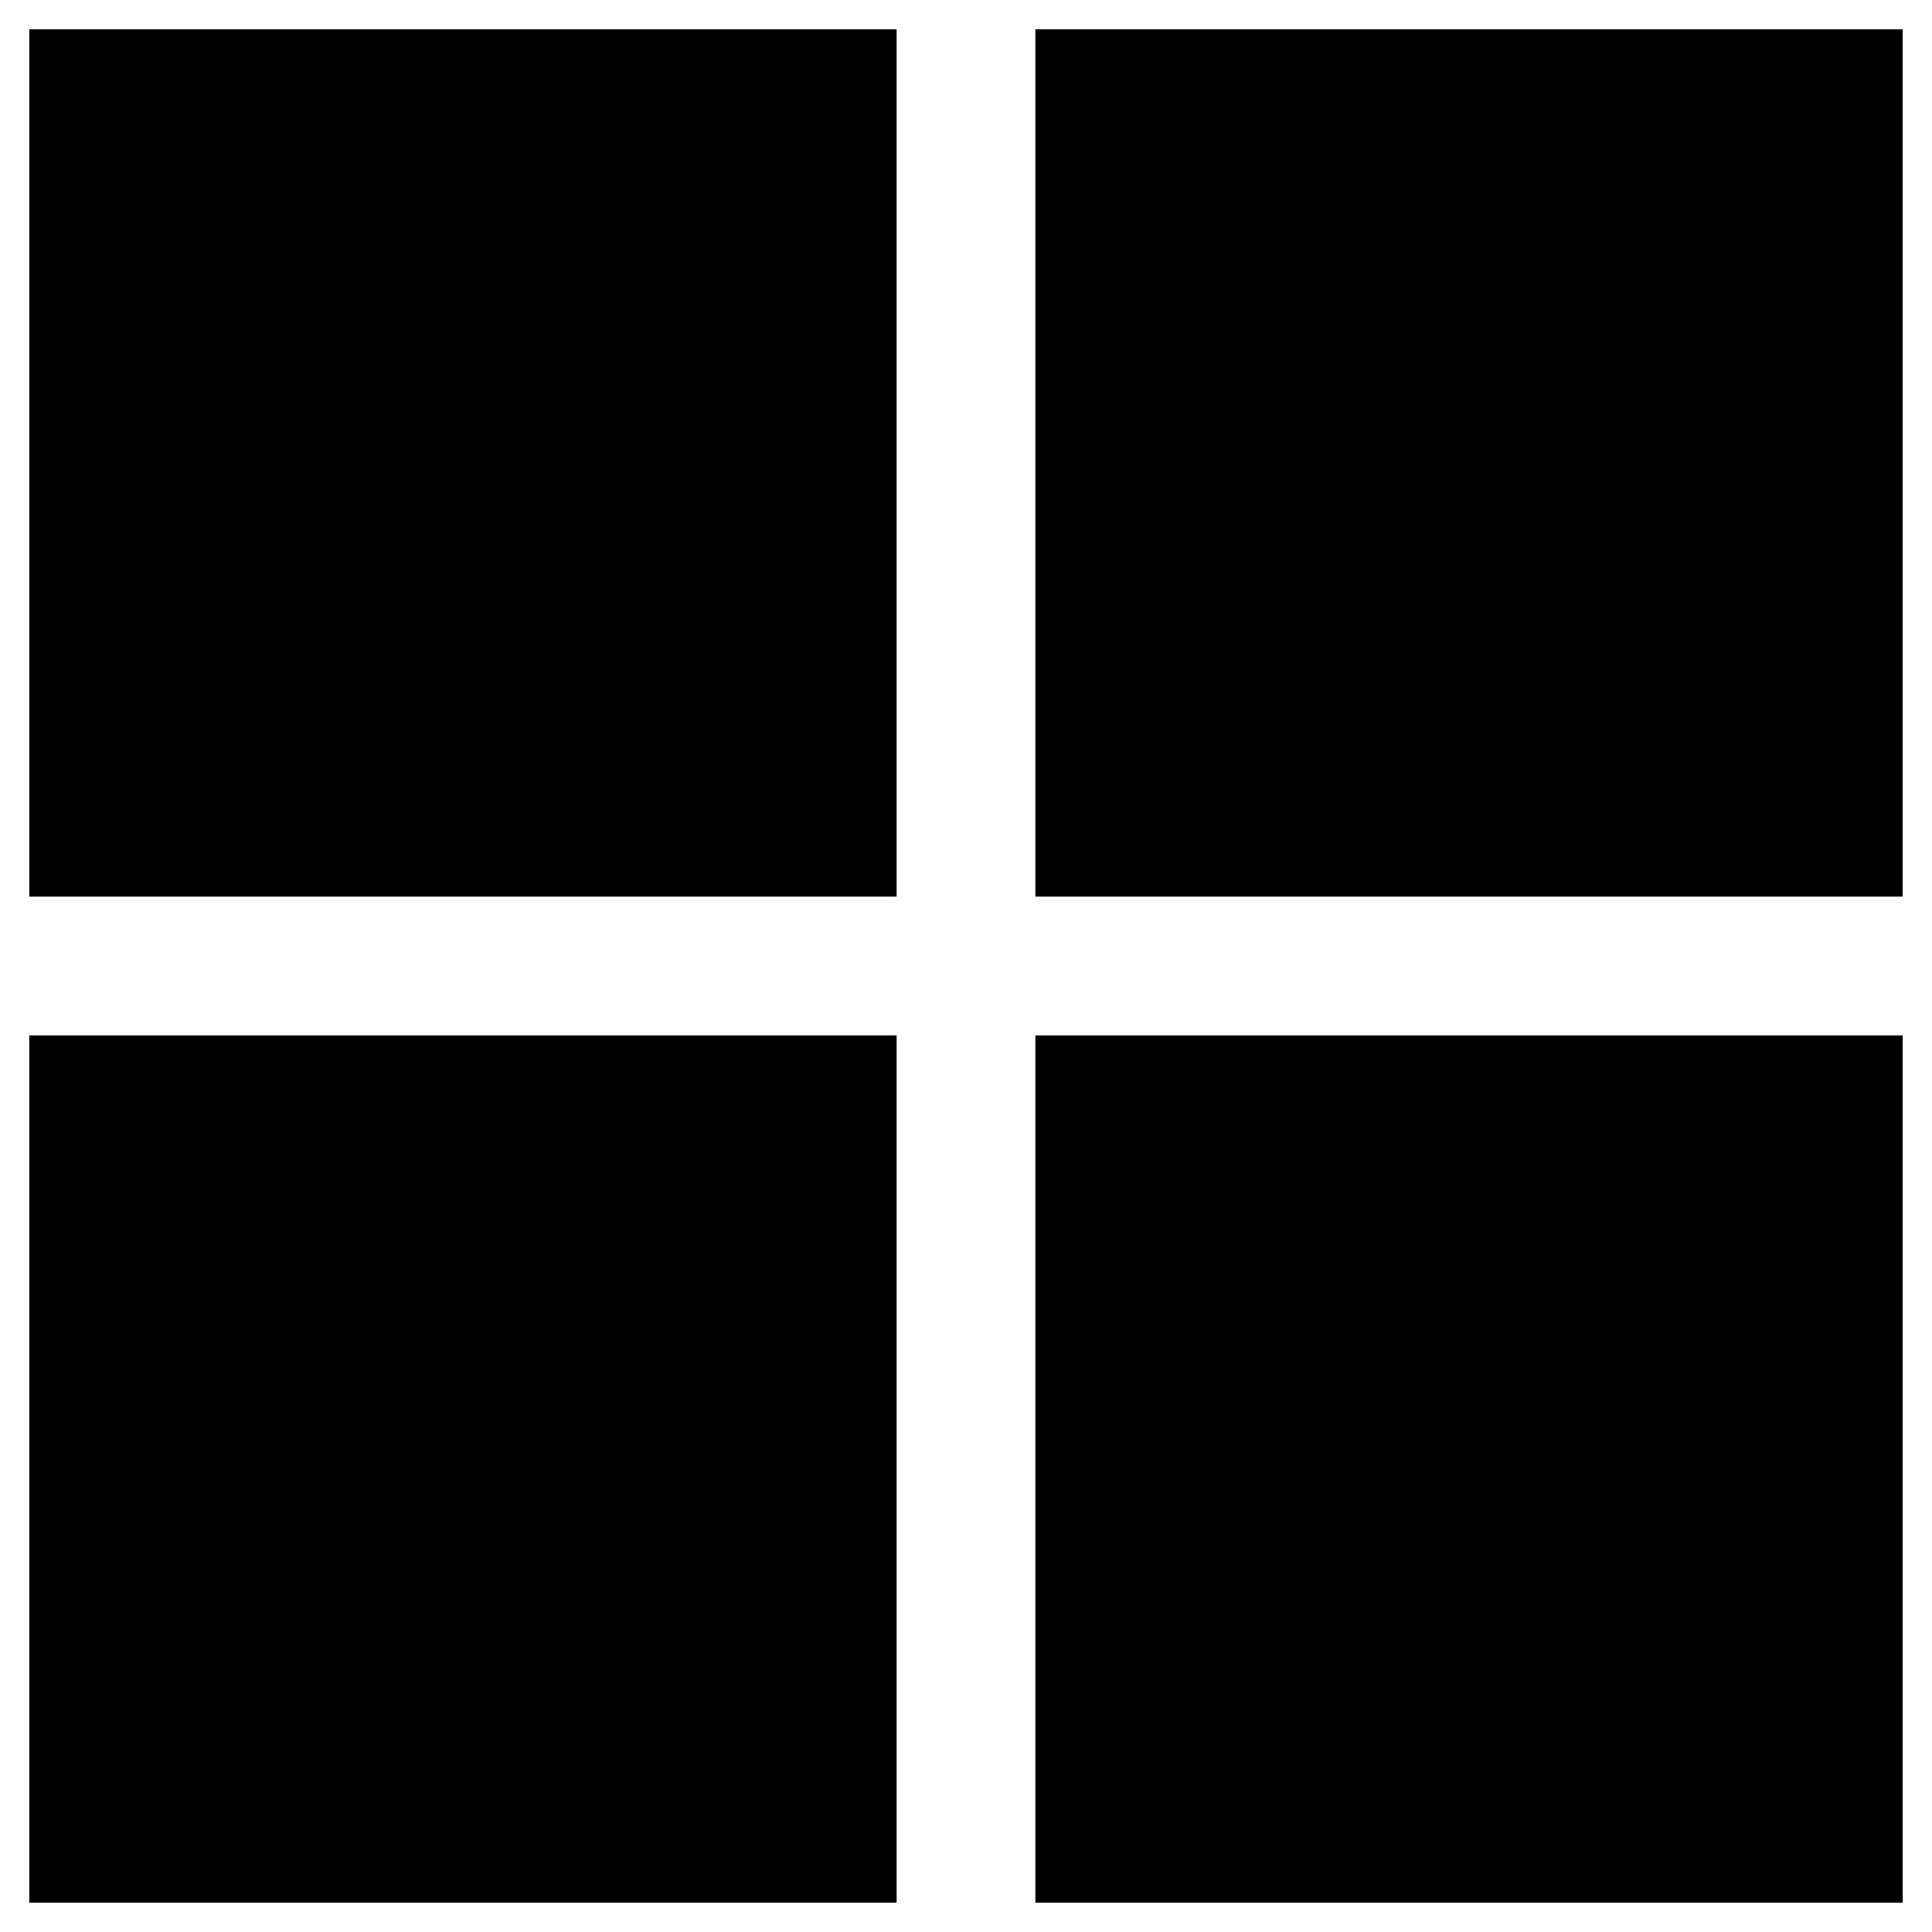
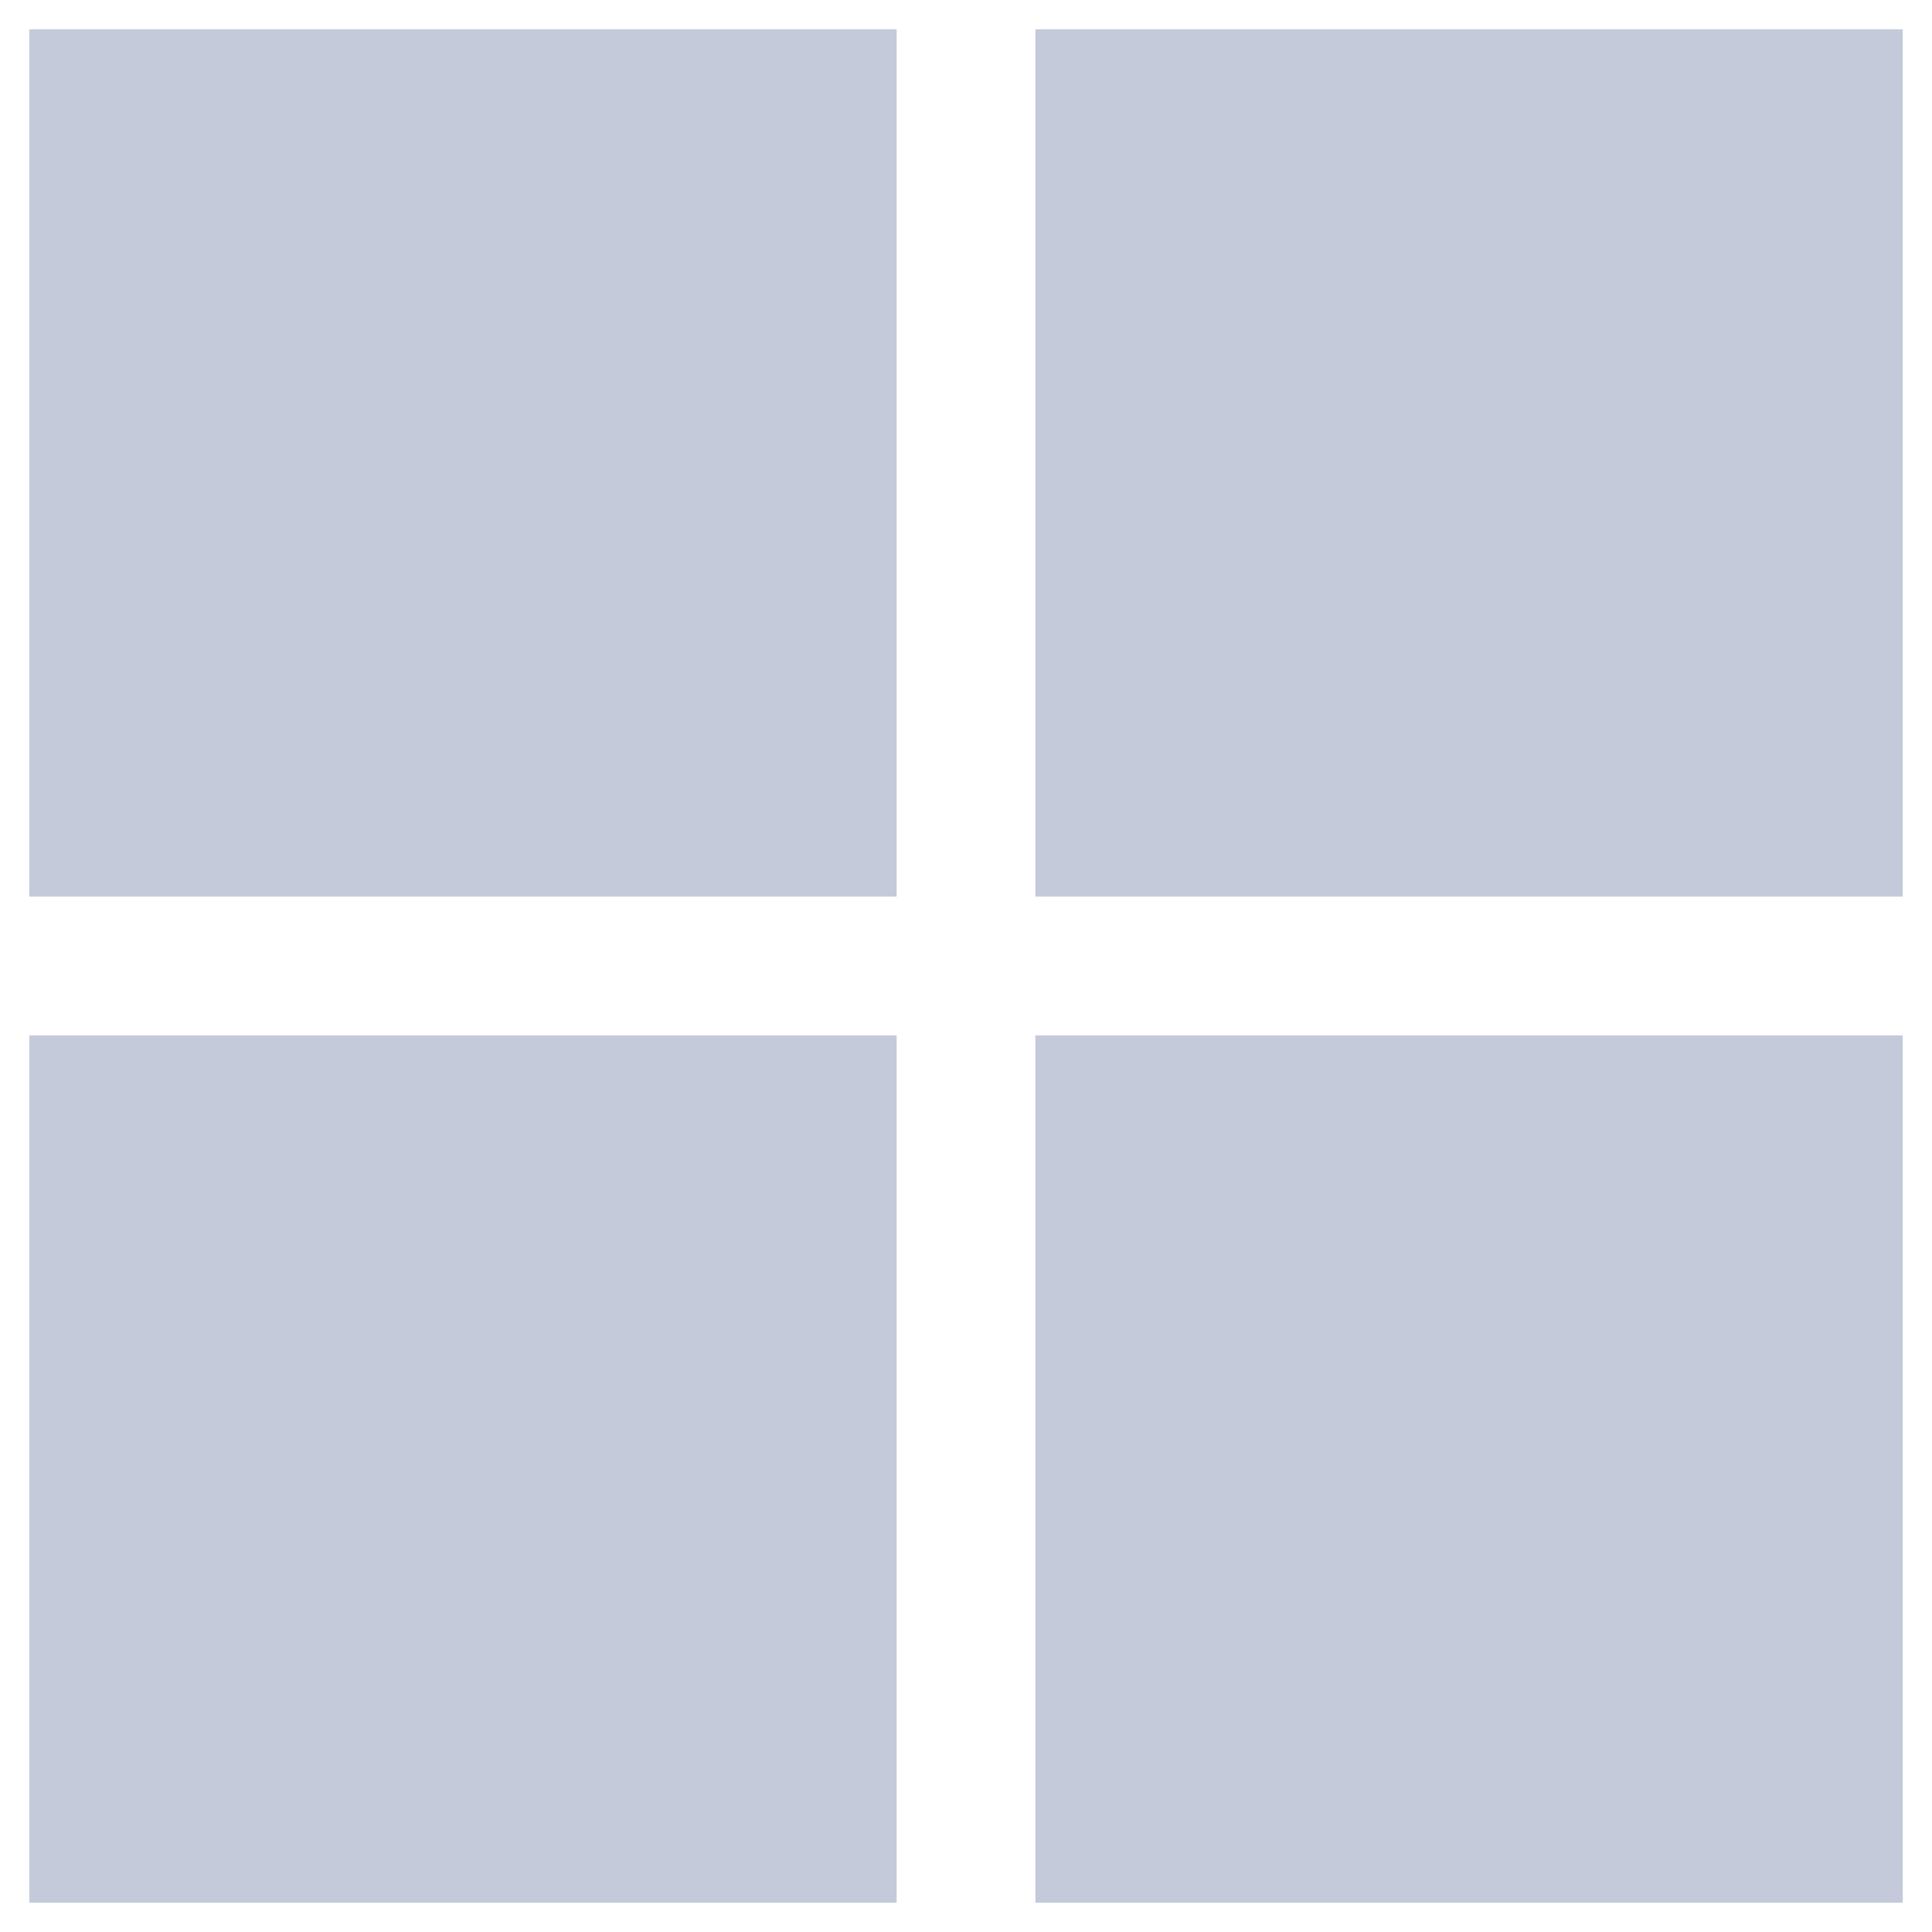
<svg xmlns="http://www.w3.org/2000/svg" width="66" height="66" viewBox="0 0 66 66" fill="none">
-   <rect x="1" y="1" width="29.63" height="29.63" fill="currentColor" />
-   <rect x="35.37" y="1" width="29.63" height="29.63" fill="currentColor" />
-   <rect x="1" y="35.37" width="29.63" height="29.63" fill="currentColor" />
-   <rect x="35.37" y="35.37" width="29.63" height="29.63" fill="currentColor" />
+   <rect x="1" y="1" width="29.63" height="29.63" fill="#C4CADA" />
+   <rect x="35.37" y="1" width="29.63" height="29.63" fill="#C4CADA" />
+   <rect x="1" y="35.37" width="29.63" height="29.63" fill="#C4CADA" />
+   <rect x="35.37" y="35.37" width="29.63" height="29.63" fill="#C4CADA" />
</svg>
